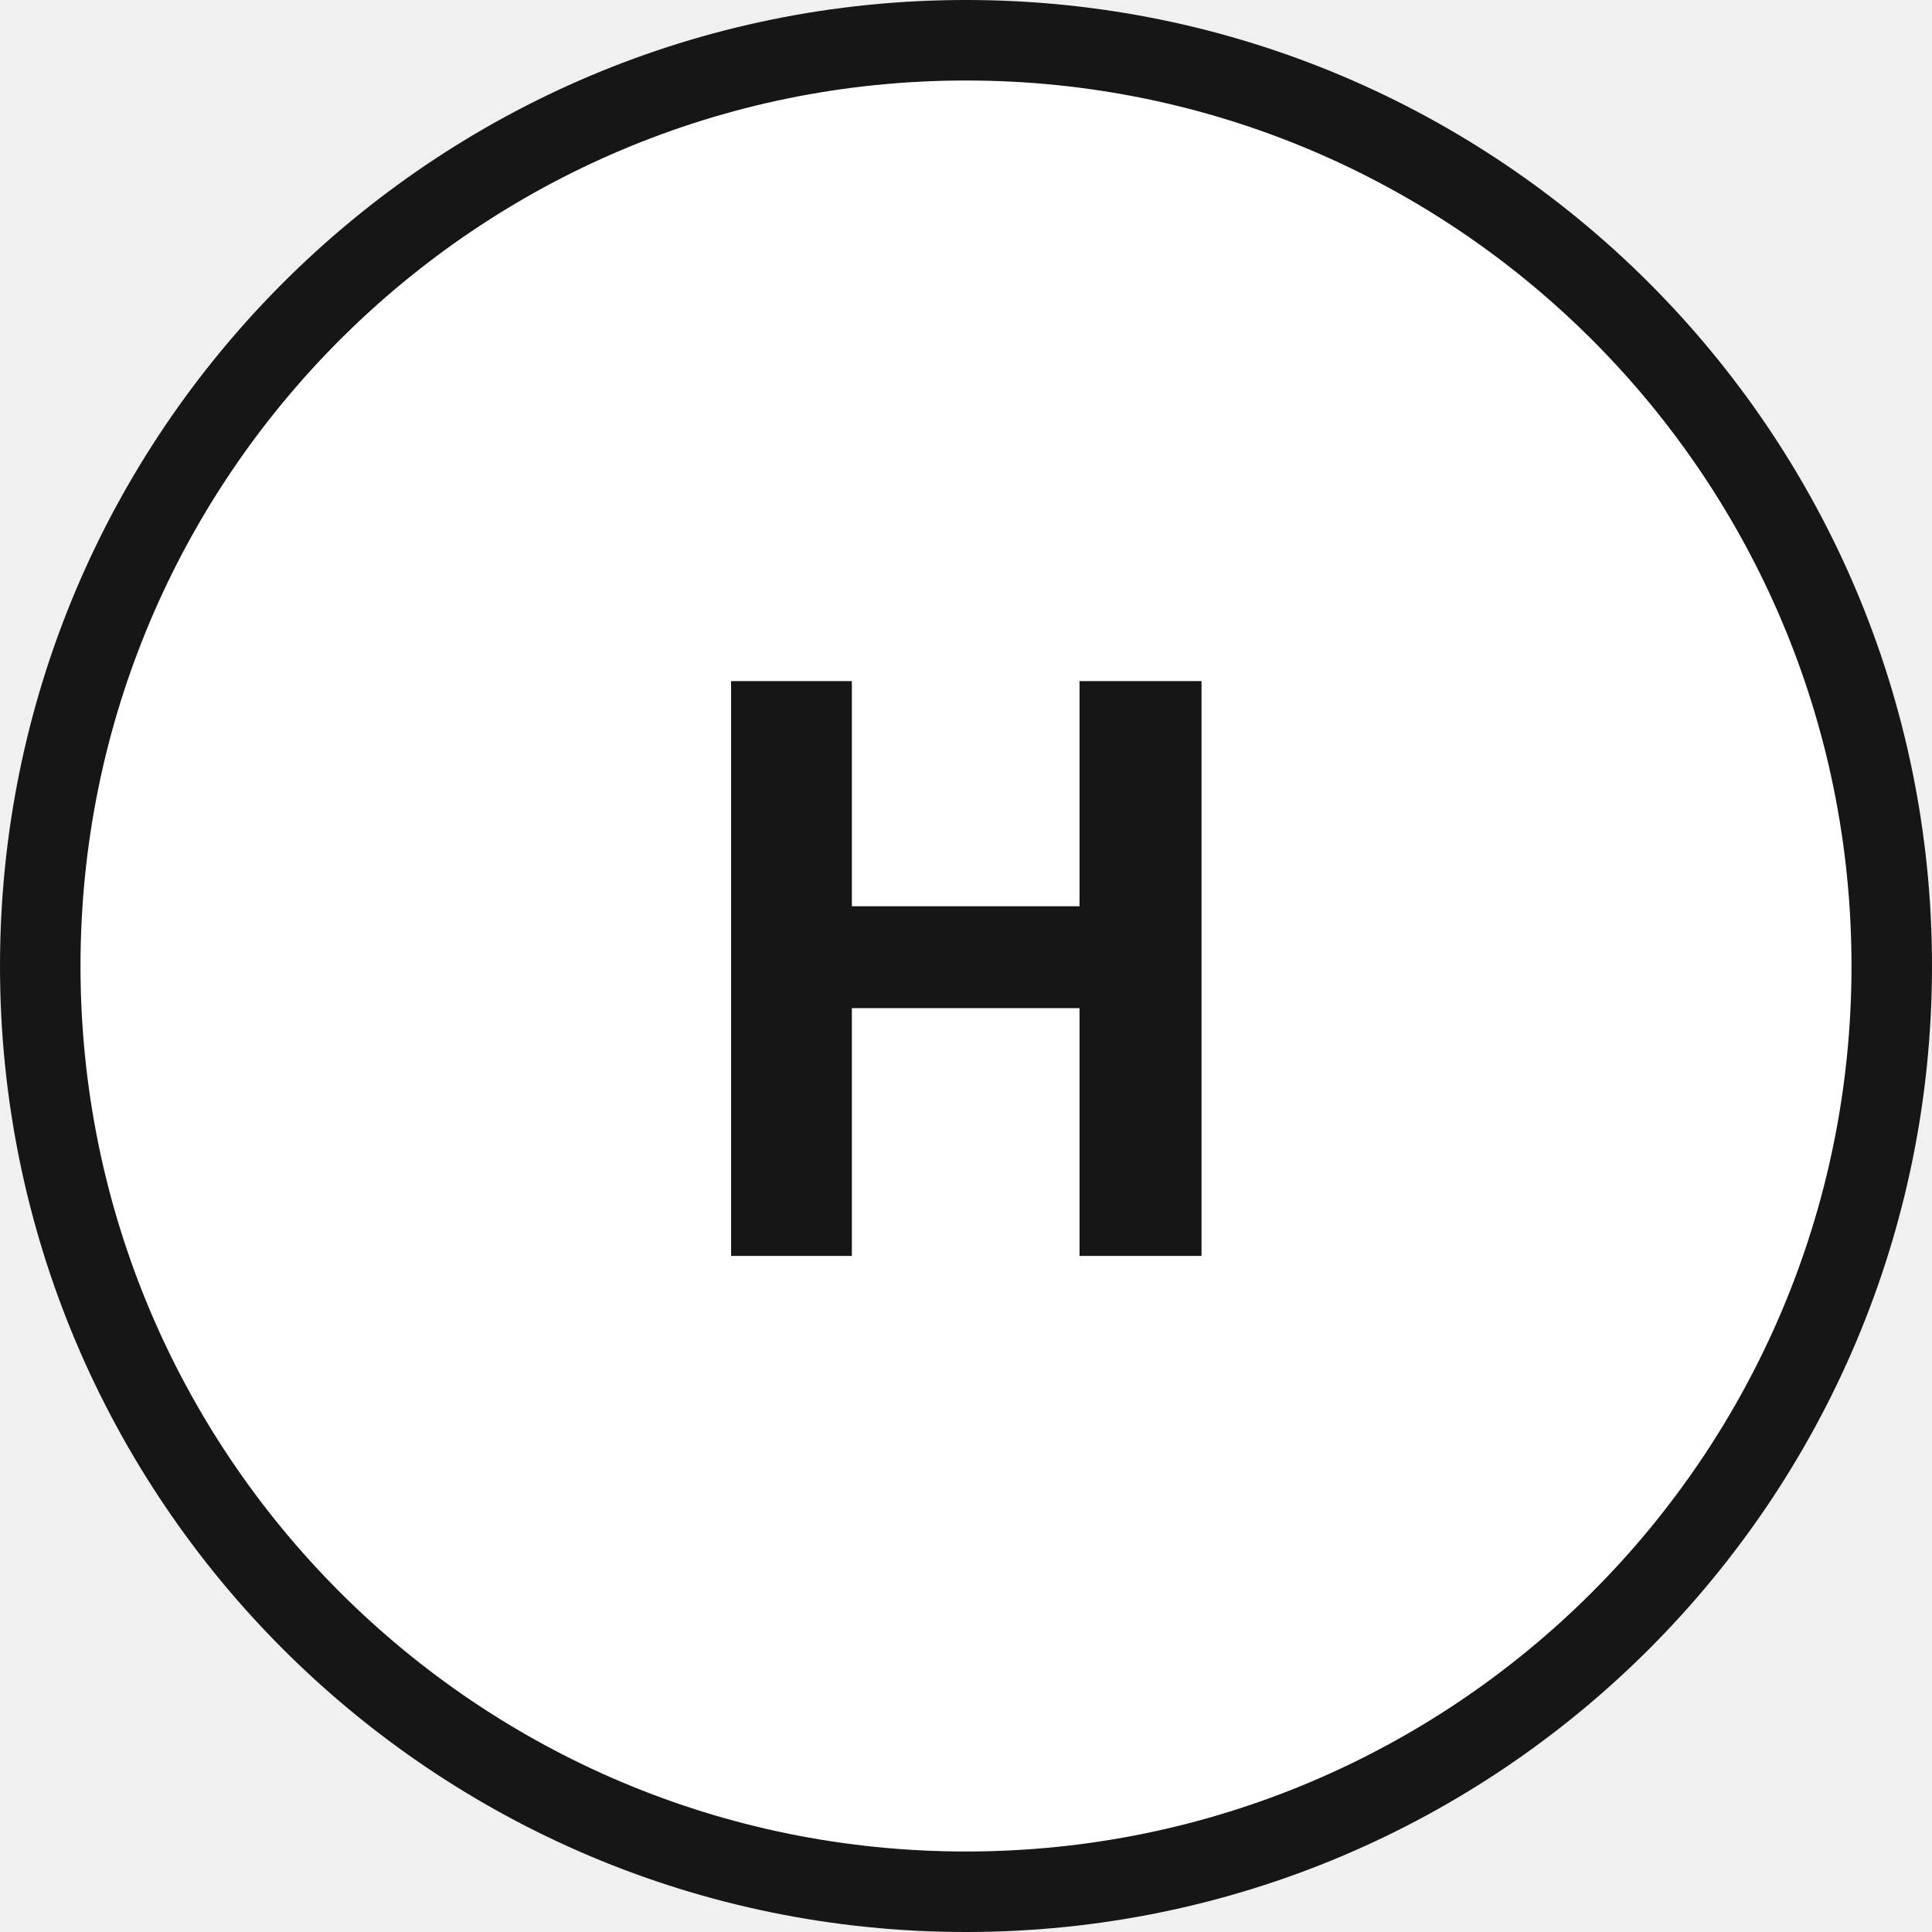
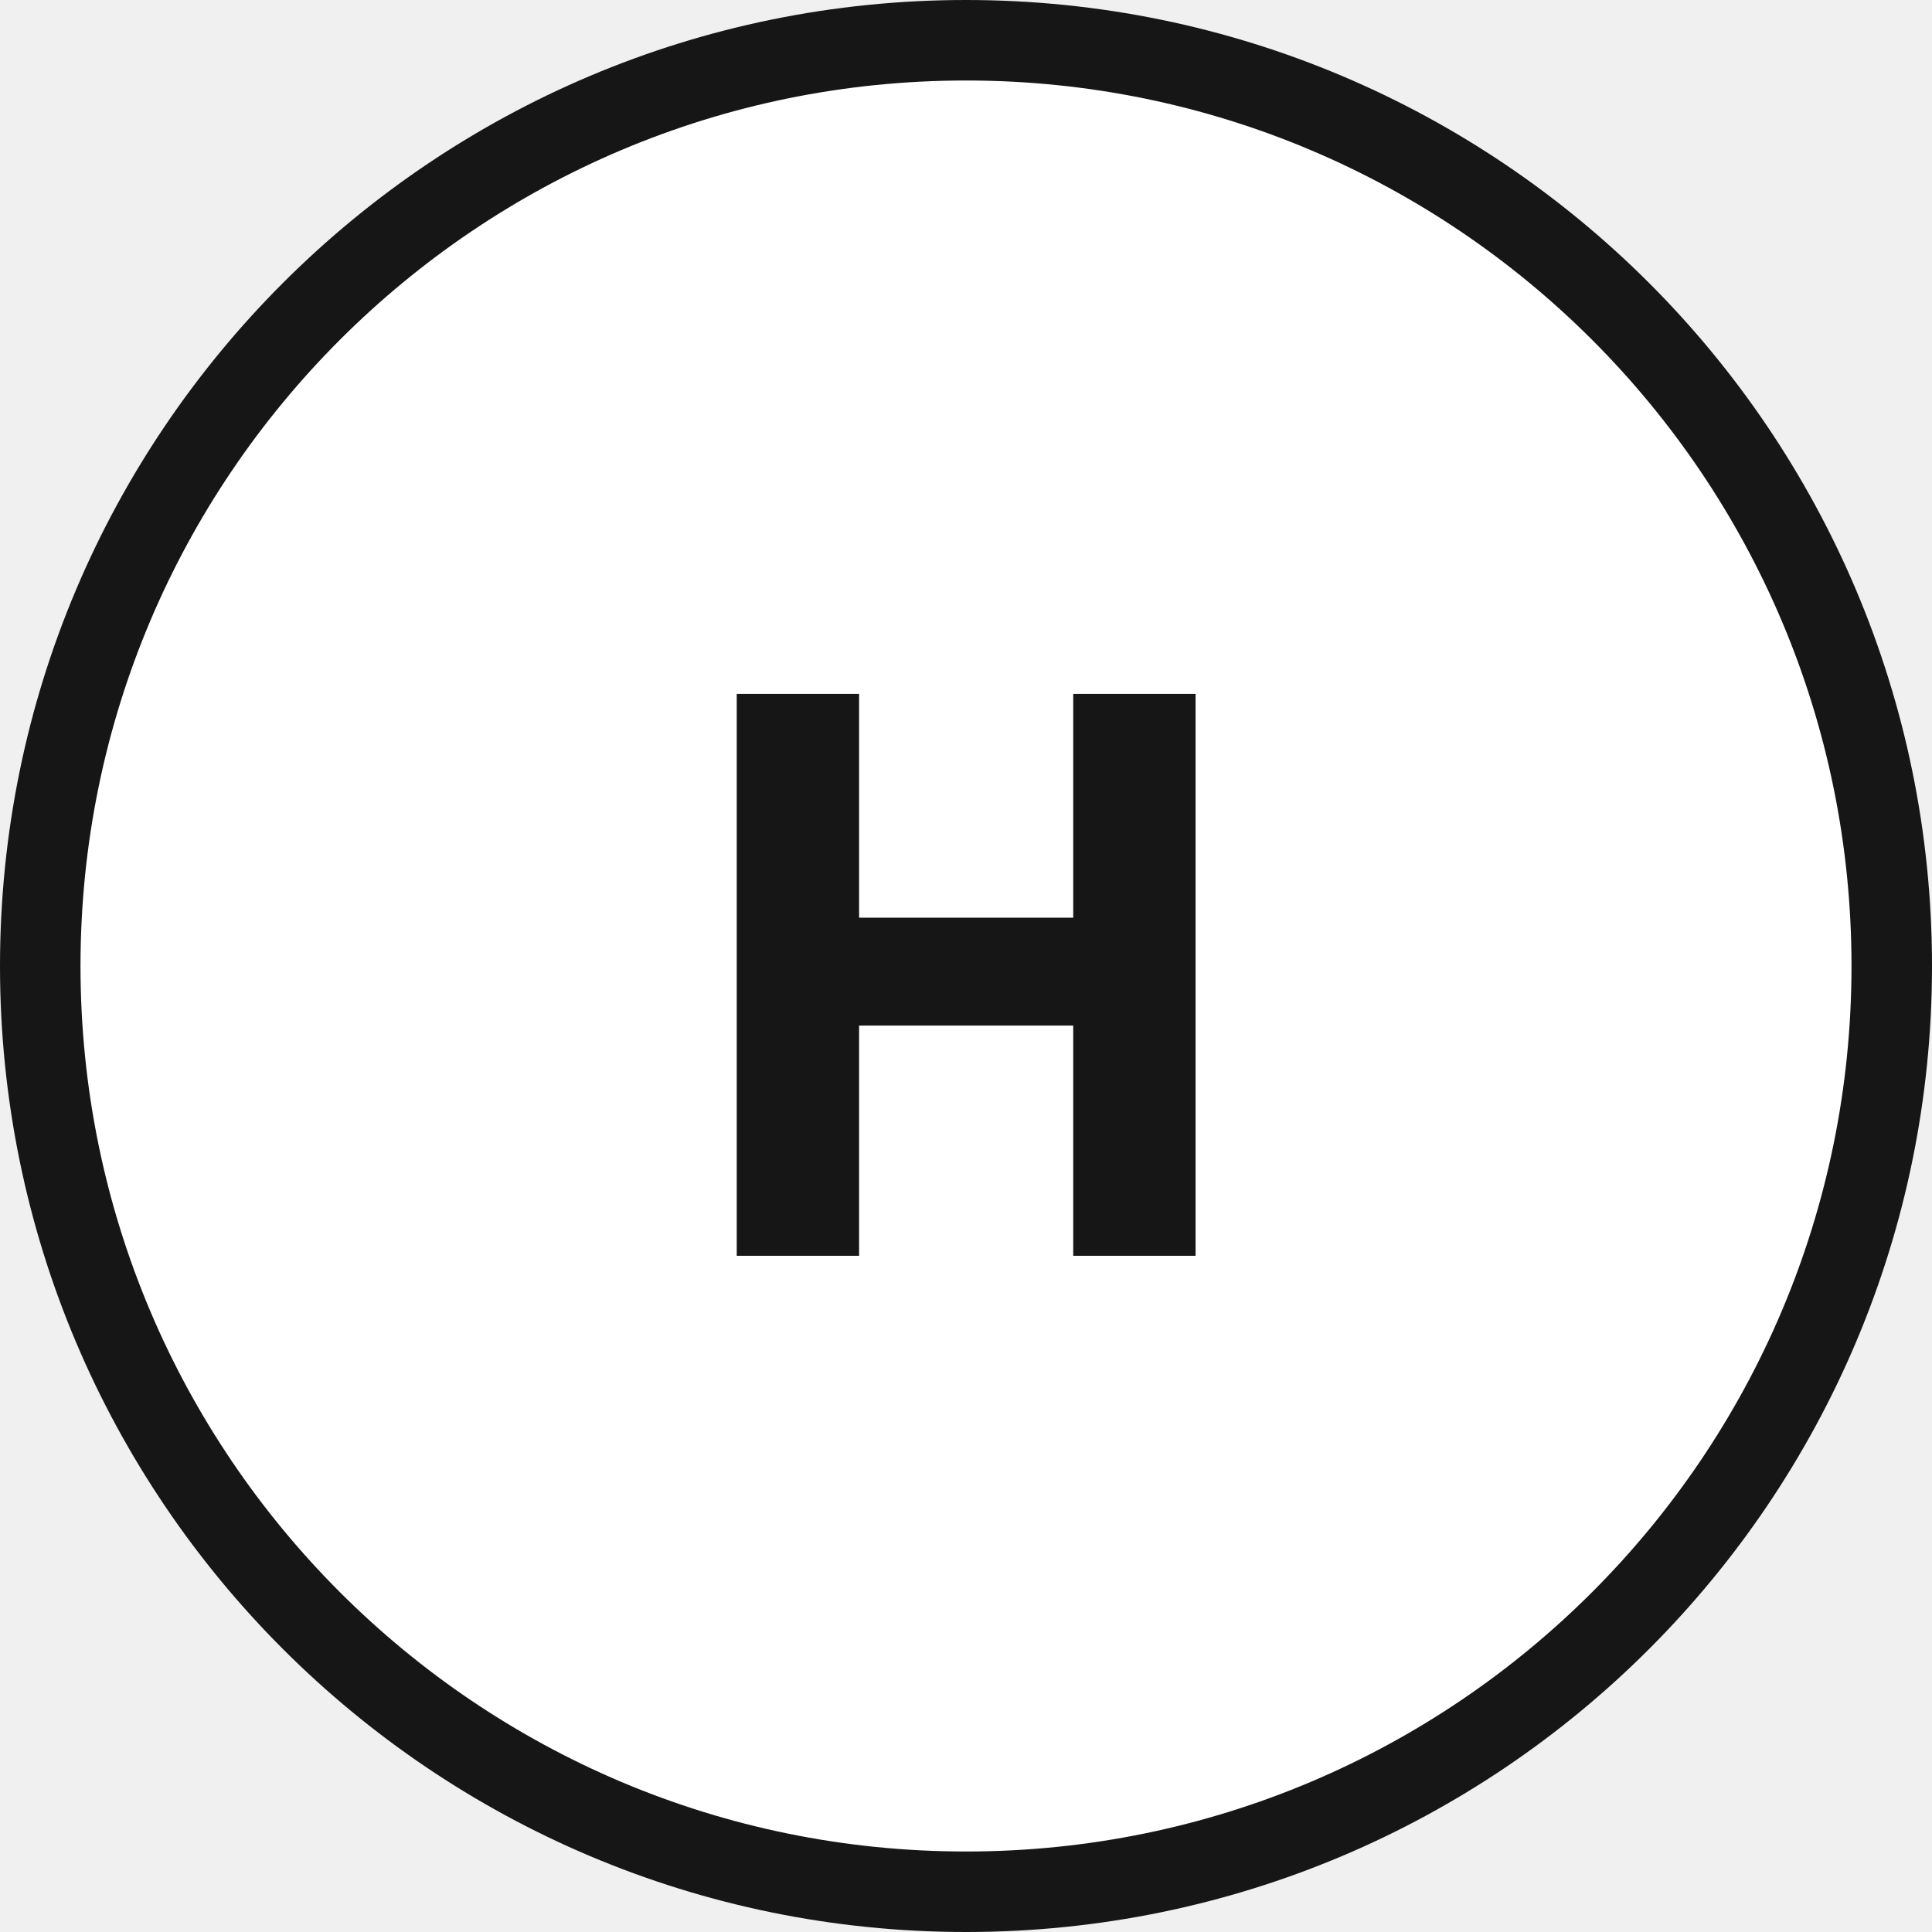
<svg xmlns="http://www.w3.org/2000/svg" width="24" height="24" viewBox="0 0 24 24" fill="none">
-   <circle cx="12" cy="12" r="11.5" fill="white" stroke="#161616" />
-   <text x="12" y="13" font-family="'IBM Plex Sans', sans-serif" font-weight="600" font-size="10px" line-height="16px" letter-spacing="0.32px" fill="#161616" text-anchor="middle" dy="0.26em">
-         H
-     </text>
+   <g clip-path="url(#clip0_50_5)">
+     <path d="M12 23.5C18.351 23.5 23.5 18.351 23.5 12C23.5 5.649 18.351 0.5 12 0.5C5.649 0.5 0.5 5.649 0.5 12C0.5 18.351 5.649 23.5 12 23.5Z" fill="white" stroke="#161616" />
+     <path d="M13.332 12.74H10.672V15.6H9.152V8.62H10.672V11.4H13.332V8.62H14.852V15.6H13.332V12.74Z" fill="#161616" />
+   </g>
+   <defs>
+     <clipPath id="clip0_50_5">
+       <rect width="24" height="24" fill="white" />
+     </clipPath>
+   </defs>
</svg>
